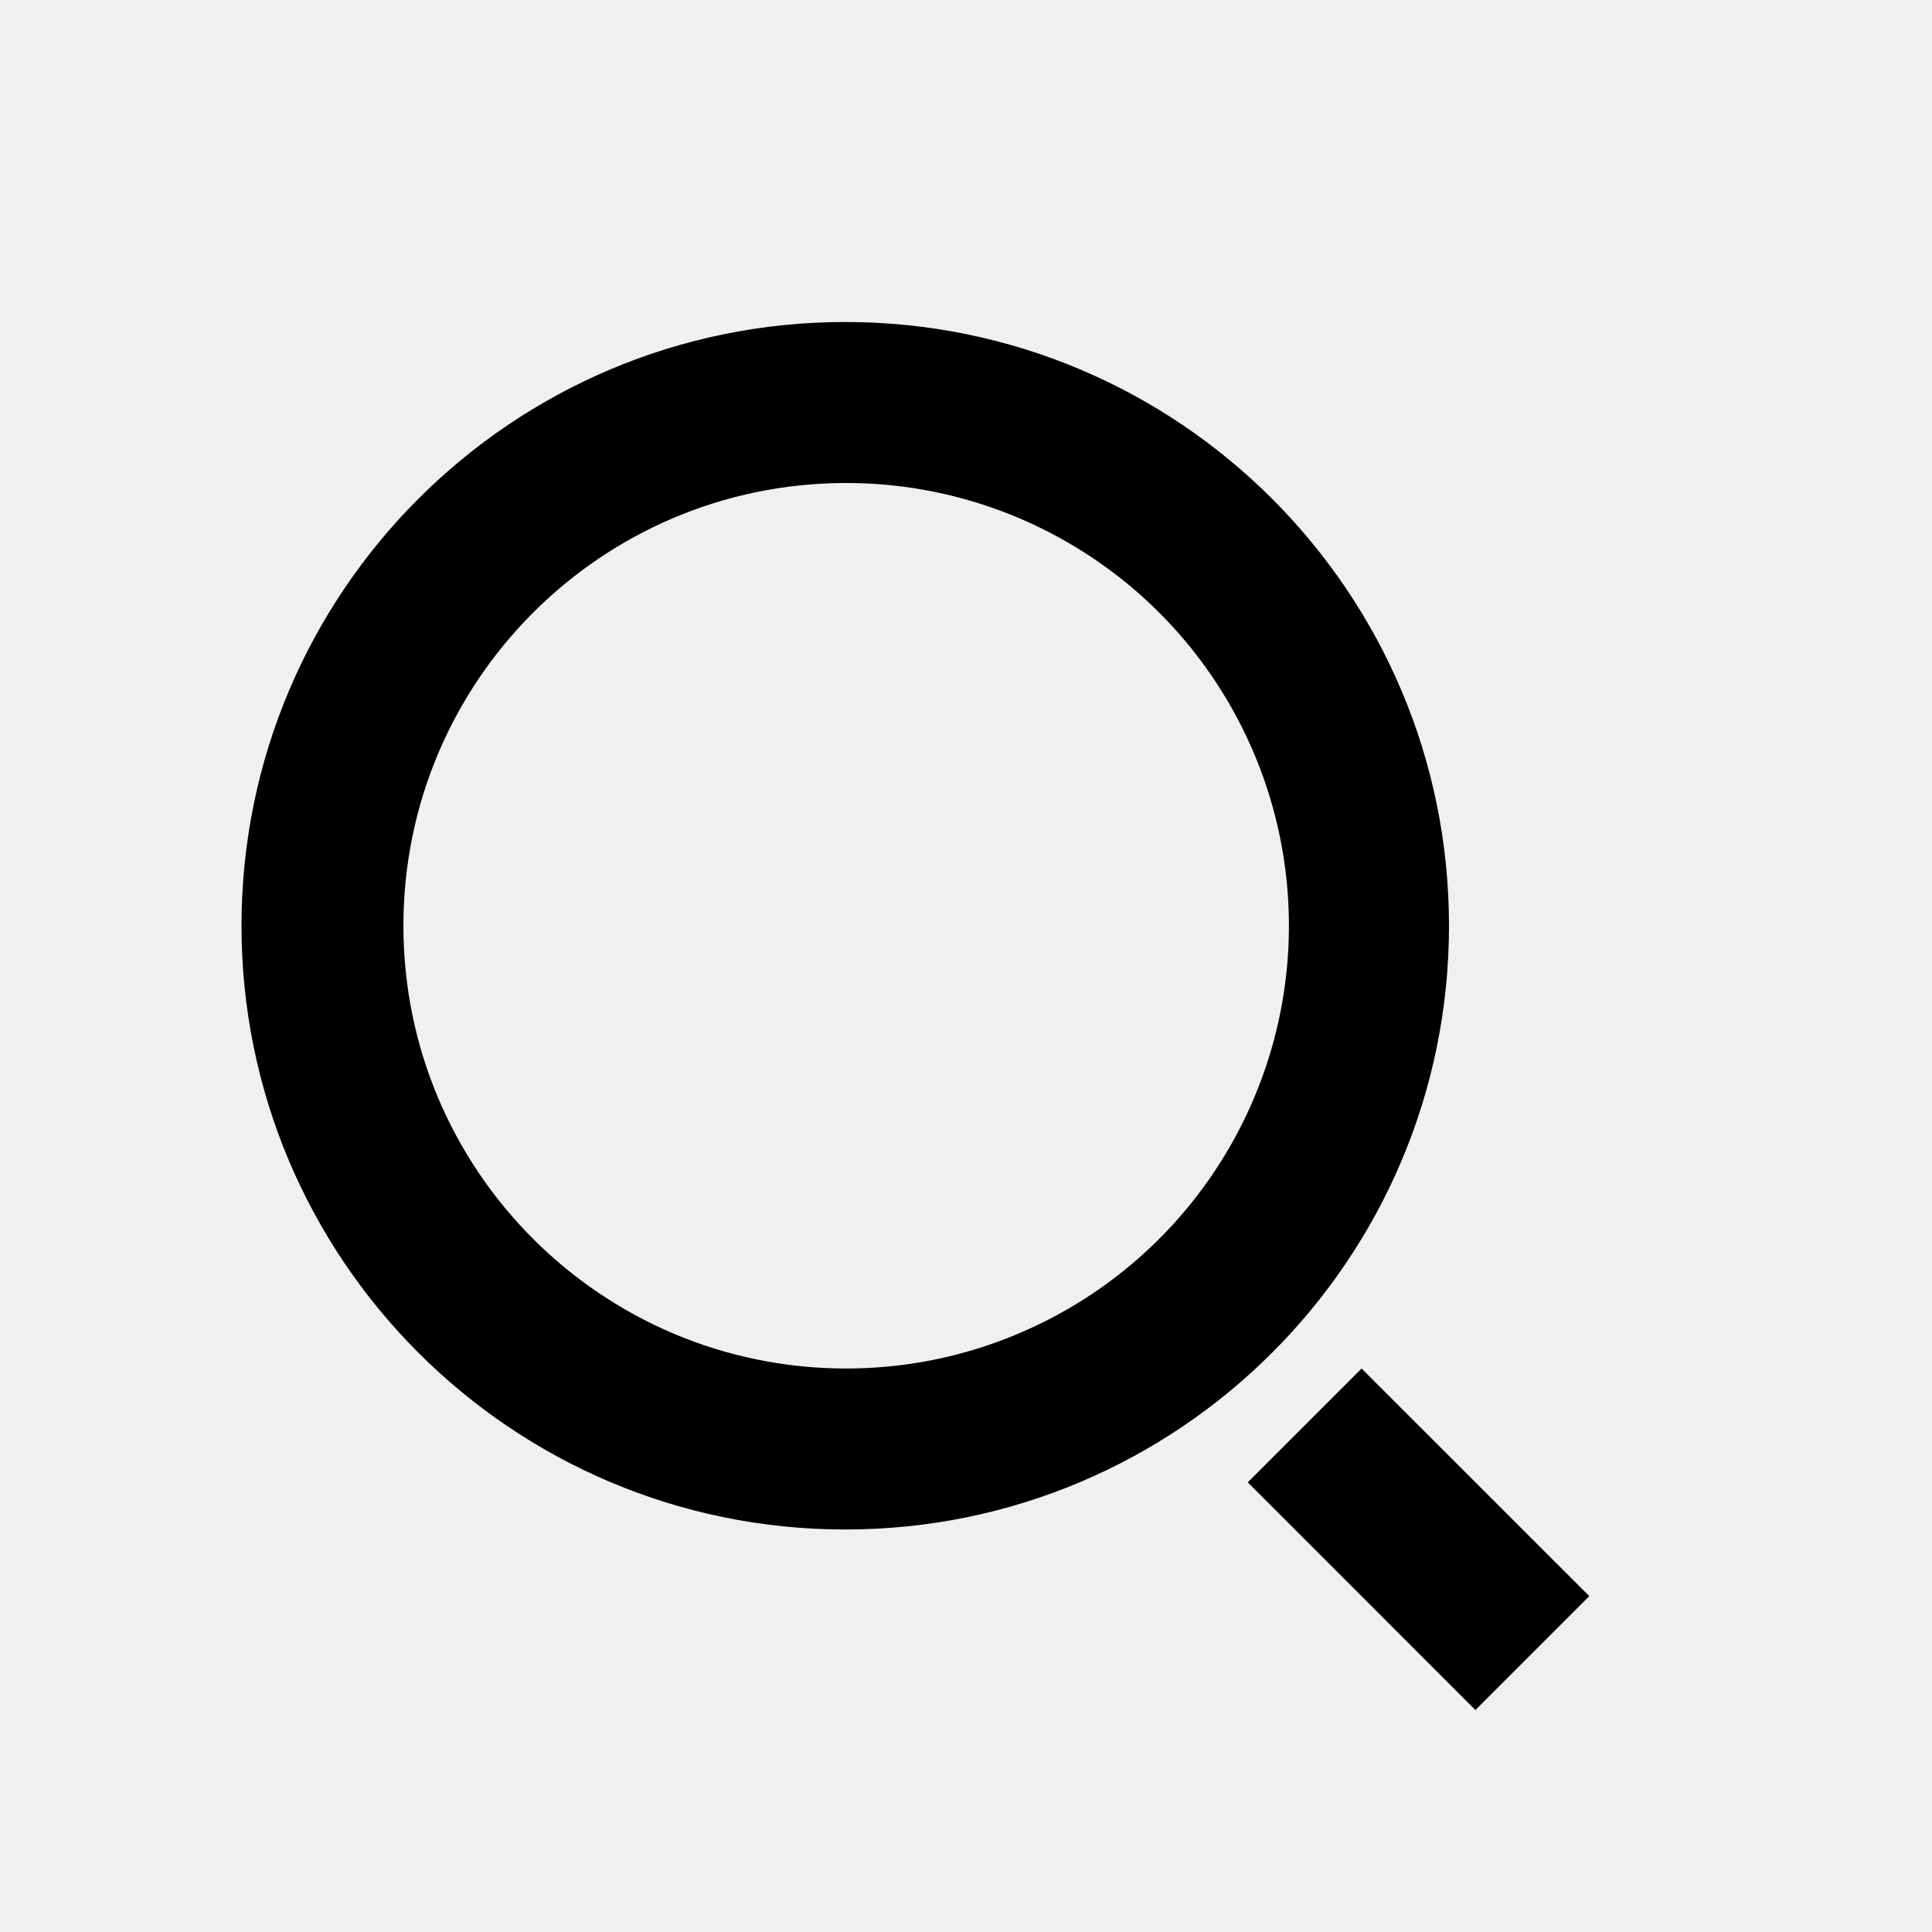
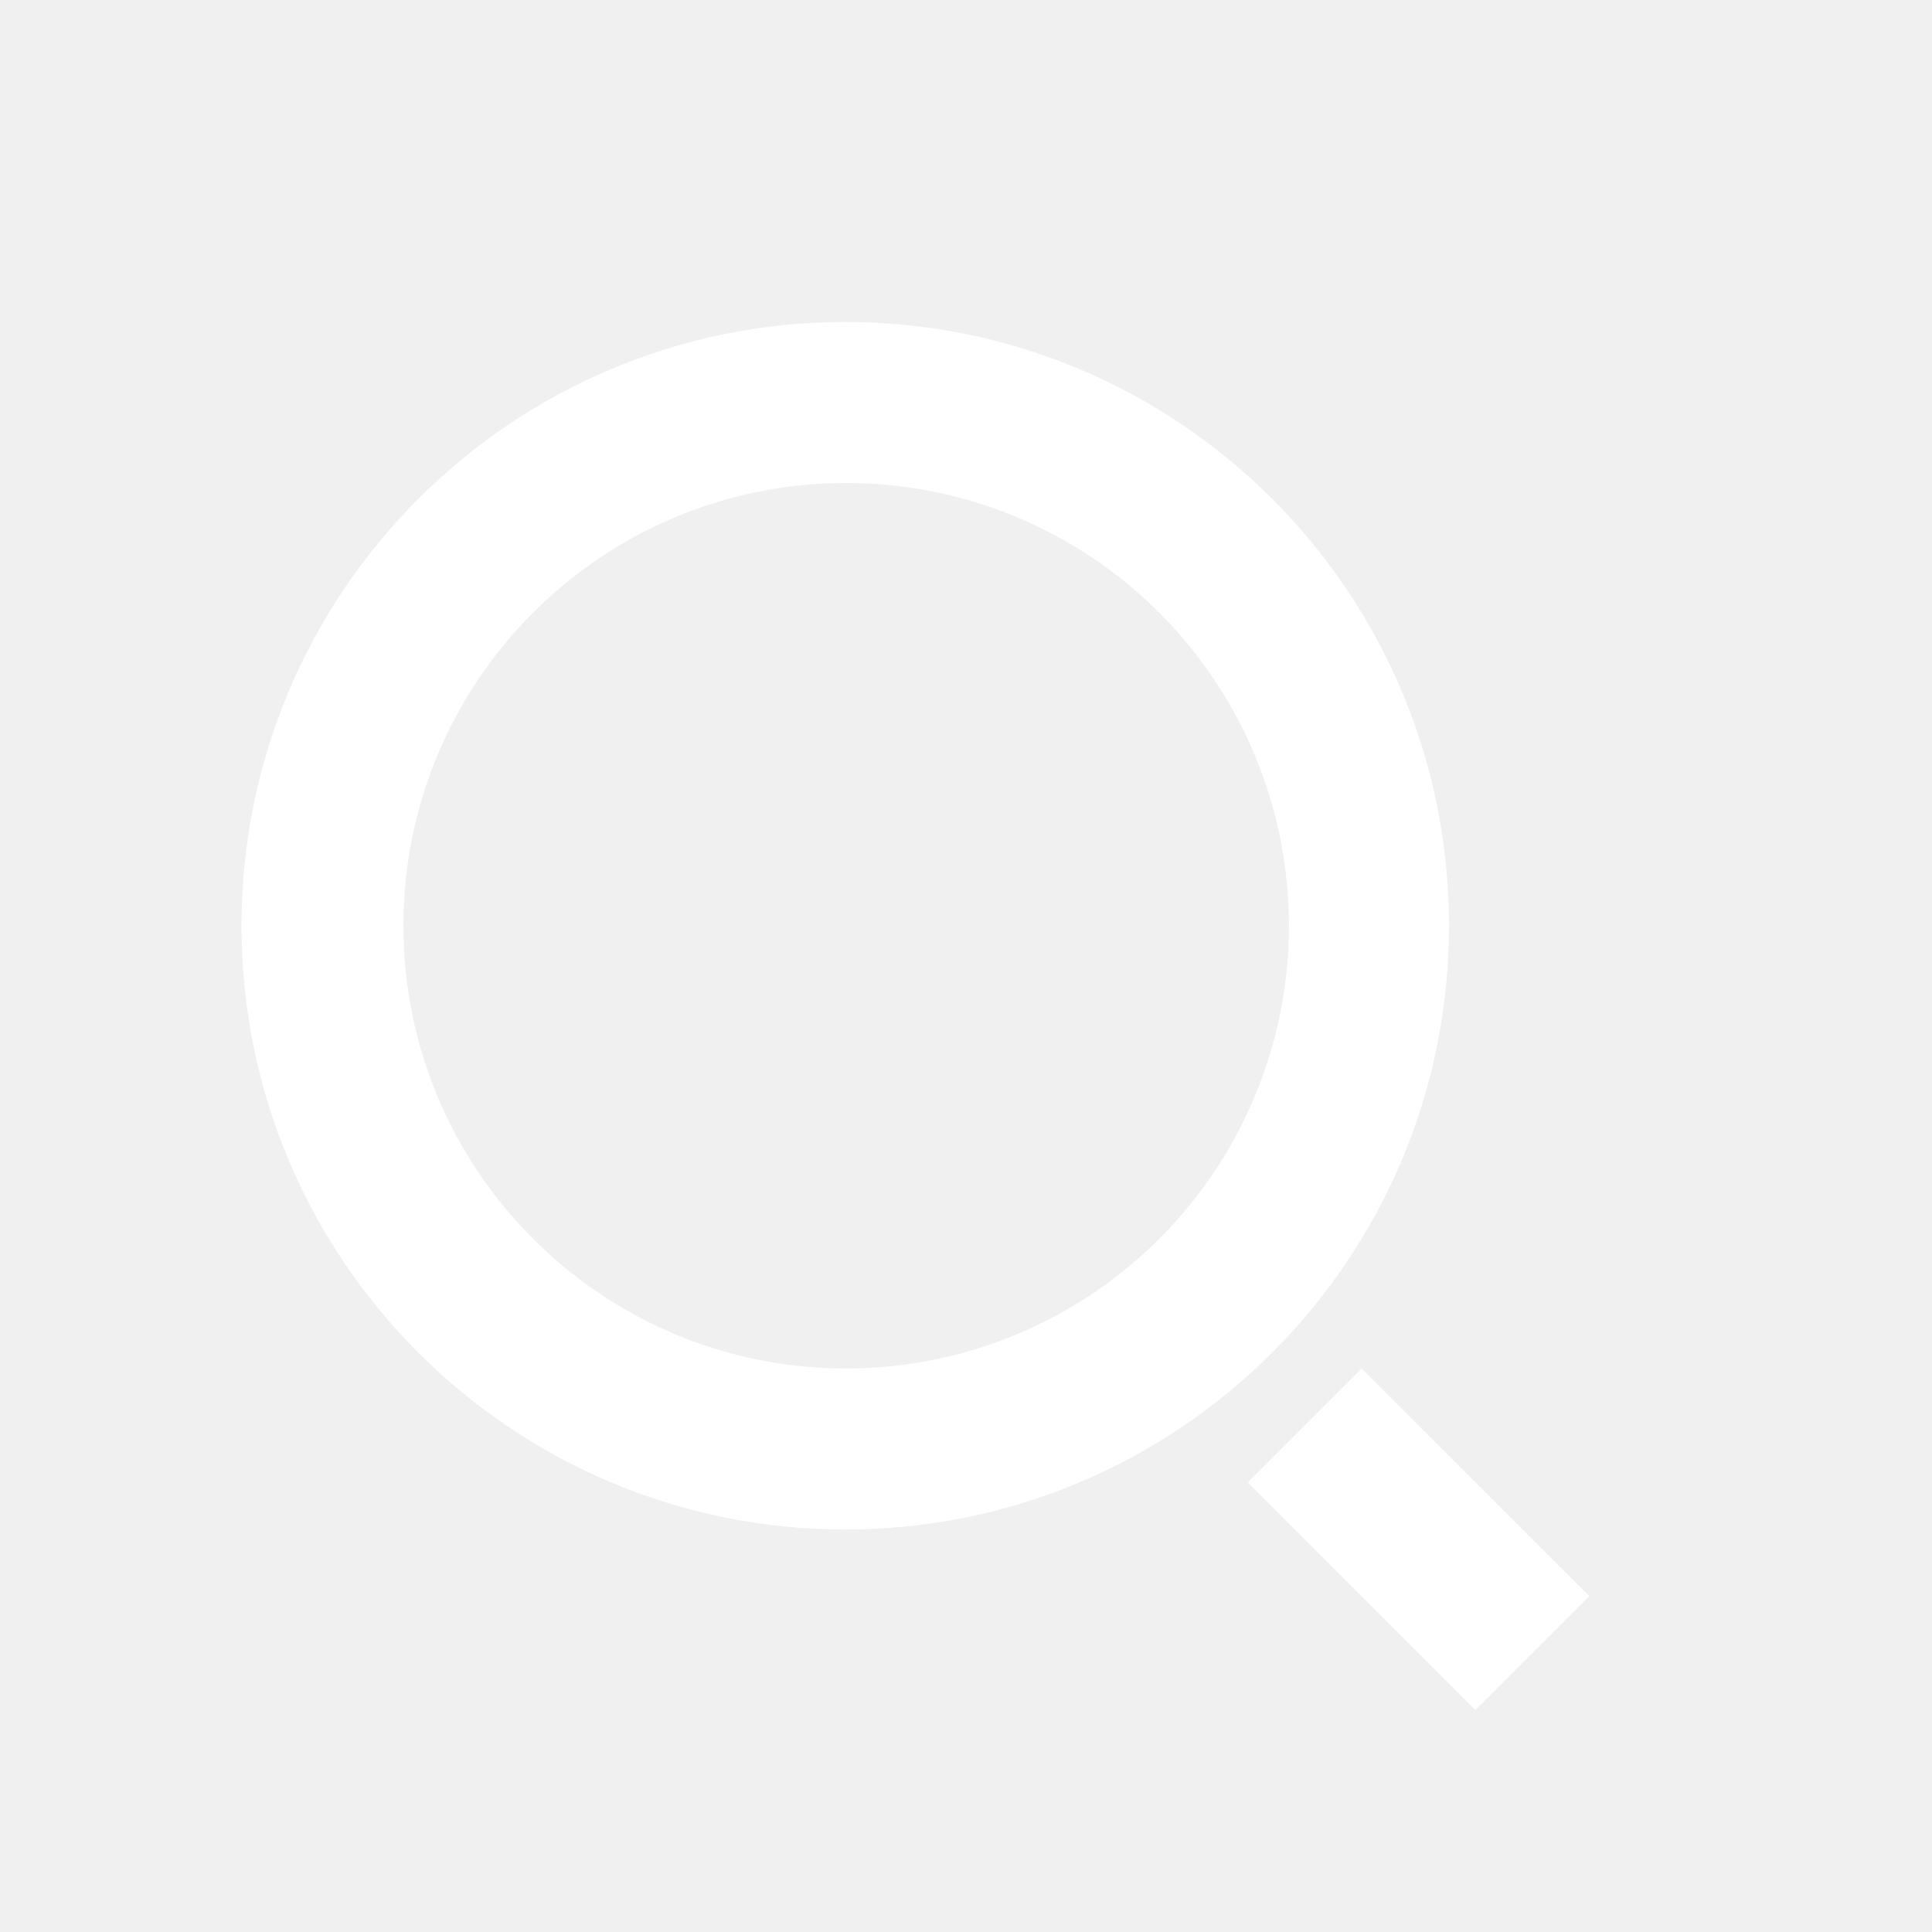
<svg xmlns="http://www.w3.org/2000/svg" t="1531334506783" class="icon" style="" viewBox="0 0 1024 1024" version="1.1" p-id="5576" width="200" height="200">
  <defs>
    <style type="text/css" />
  </defs>
-   <path d="M448 810.667a320 320 0 1 1 0-640 320 320 0 0 1 0 640z m0-85.333a234.667 234.667 0 1 0 0-469.333 234.667 234.667 0 0 0 0 469.333z m273.664 0l120.704 120.661-60.373 60.373-120.661-120.704L721.664 725.333z" p-id="5577" />
+   <path d="M448 810.667a320 320 0 1 1 0-640 320 320 0 0 1 0 640z m0-85.333a234.667 234.667 0 1 0 0-469.333 234.667 234.667 0 0 0 0 469.333z m273.664 0l120.704 120.661-60.373 60.373-120.661-120.704L721.664 725.333z" p-id="5577" fill="#ffffff" />
</svg>
